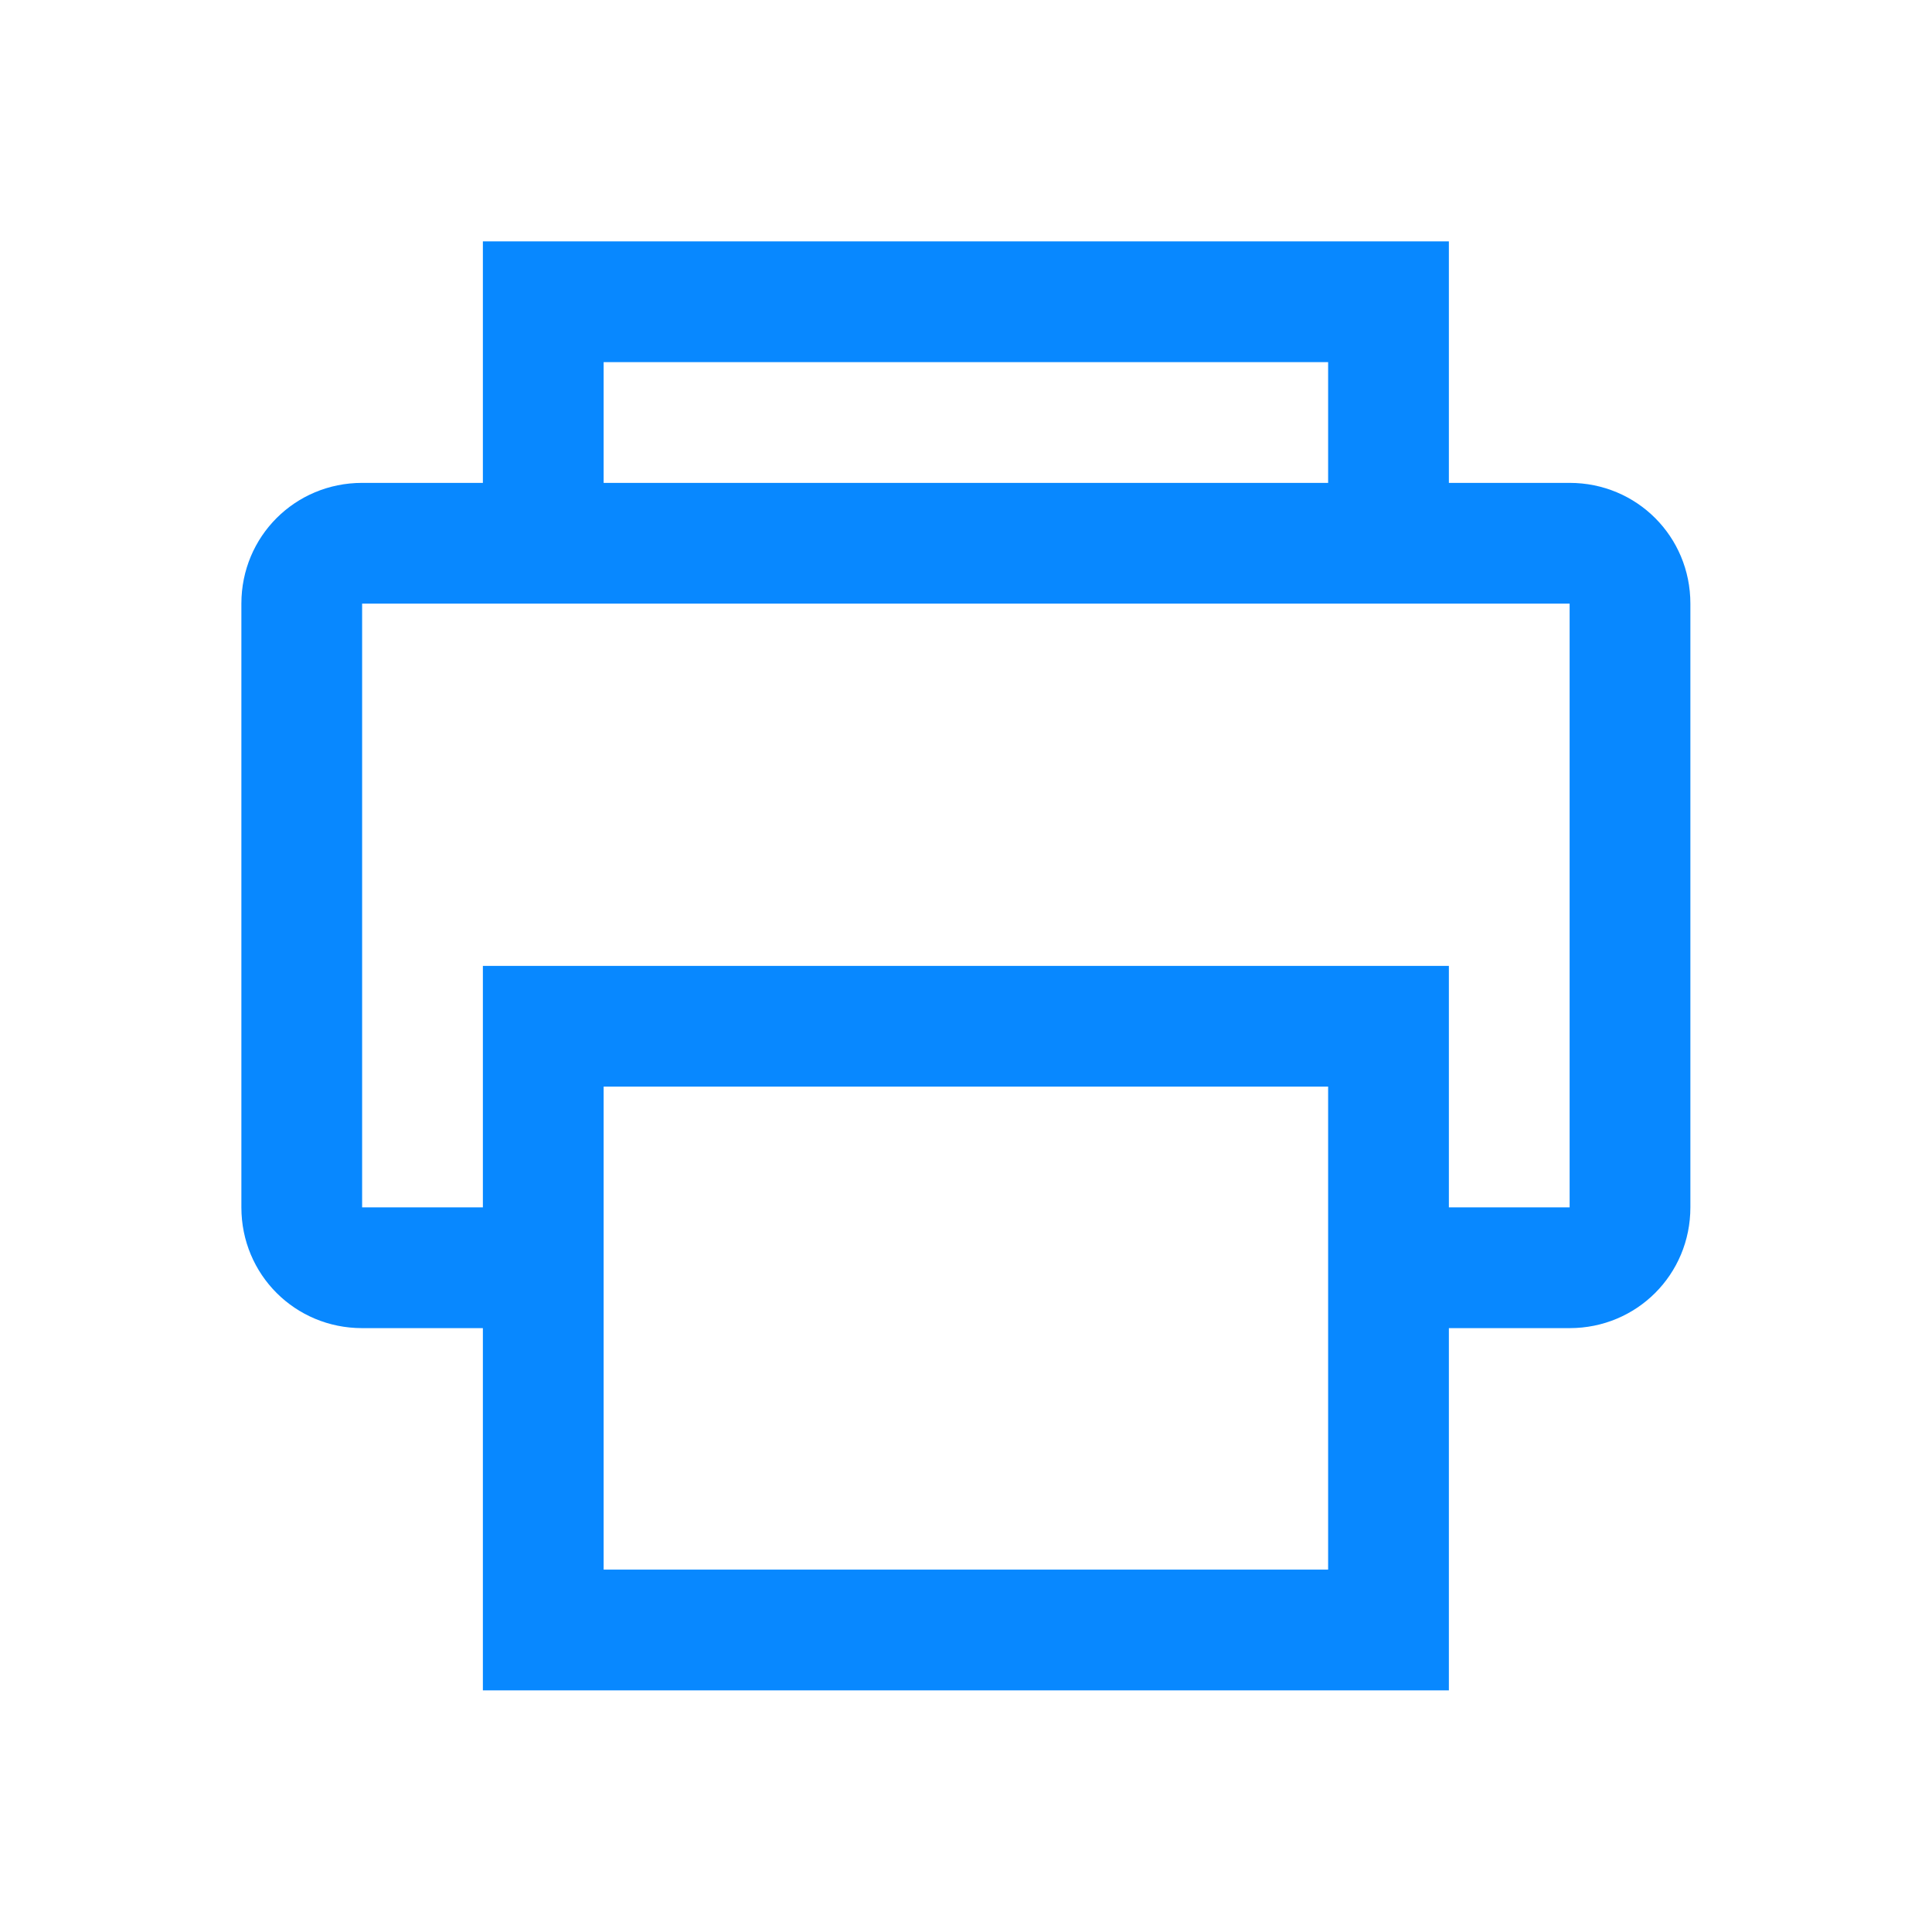
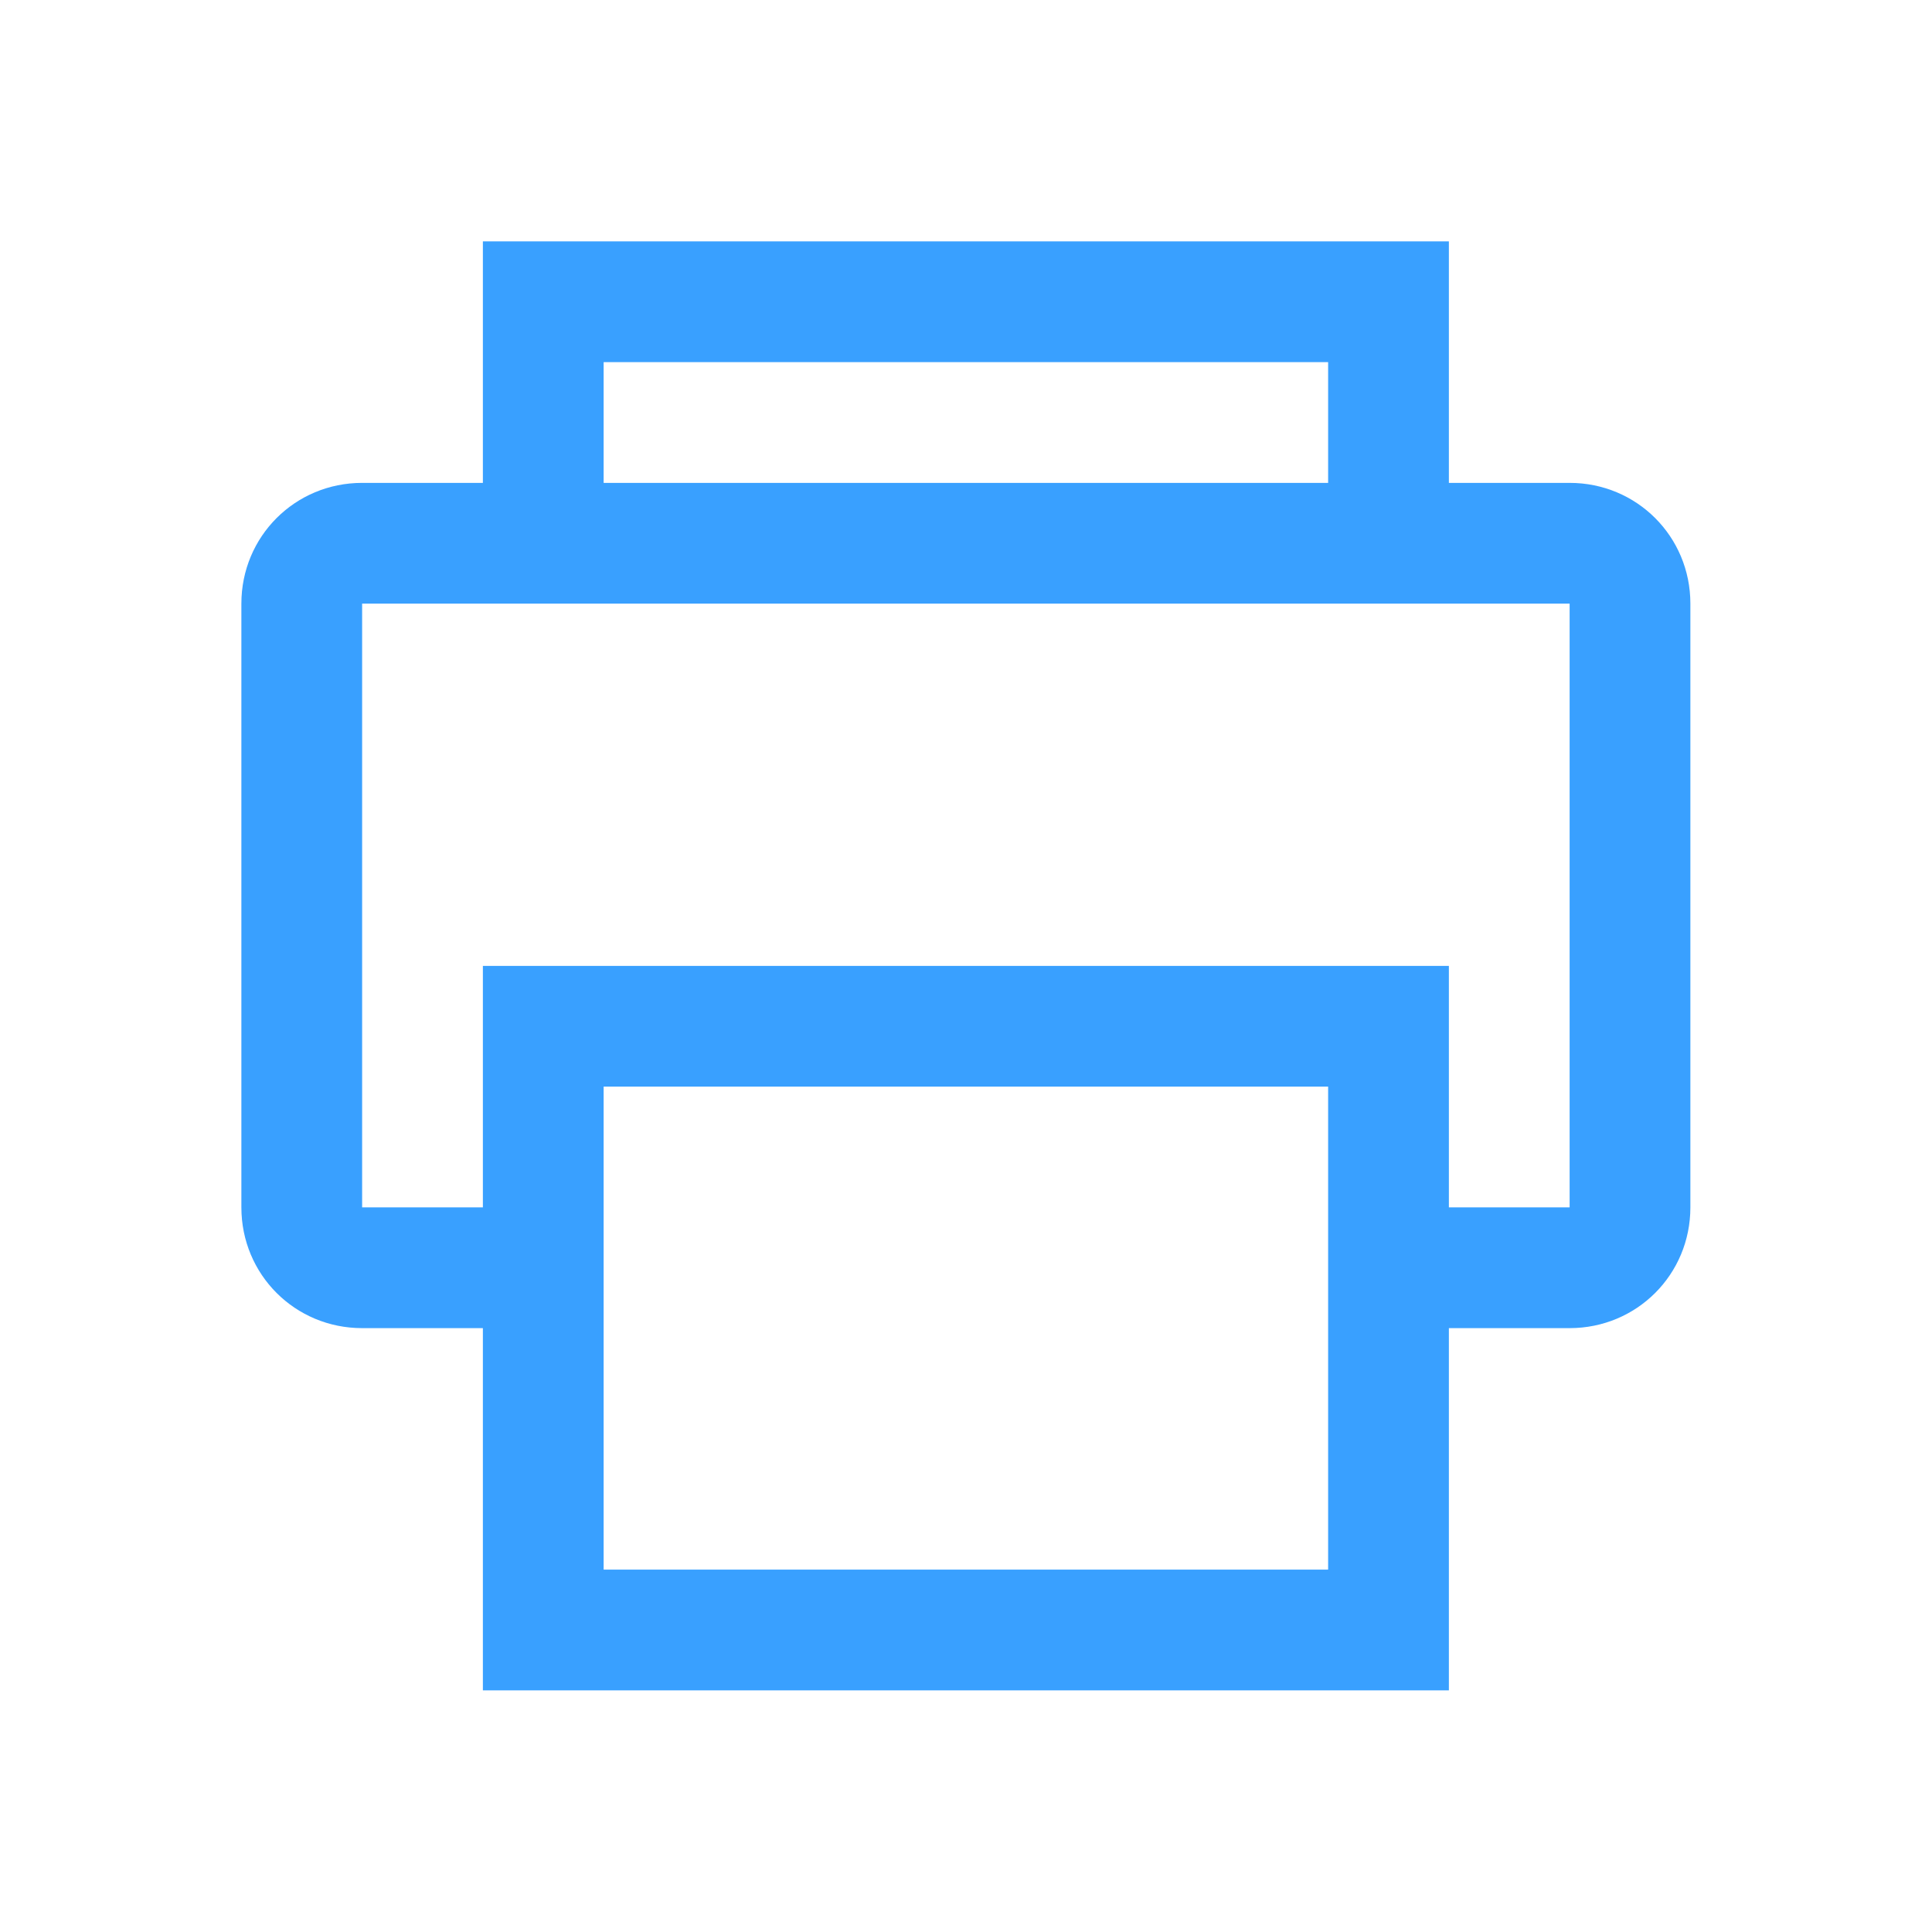
<svg xmlns="http://www.w3.org/2000/svg" fill="none" version="1.1" width="32" height="32" viewBox="0 0 32 32">
-   <path d="M7.998,3.998C7.998,3.998,7.998,7.998,7.998,7.998C7.998,7.998,5.998,7.998,5.998,7.998C4.886,7.998,3.998,8.886,3.998,9.998C3.998,9.998,3.998,19.998,3.998,19.998C3.998,21.11,4.886,21.998,5.998,21.998C5.998,21.998,7.998,21.998,7.998,21.998C7.998,21.998,7.998,27.998,7.998,27.998C7.998,27.998,23.998,27.998,23.998,27.998C23.998,27.998,23.998,21.998,23.998,21.998C23.998,21.998,25.998,21.998,25.998,21.998C27.11,21.998,27.998,21.11,27.998,19.998C27.998,19.998,27.998,9.998,27.998,9.998C27.998,8.886,27.11,7.998,25.998,7.998C25.998,7.998,23.998,7.998,23.998,7.998C23.998,7.998,23.998,3.998,23.998,3.998C23.998,3.998,7.998,3.998,7.998,3.998ZM21.998,7.998C21.998,7.998,9.998,7.998,9.998,7.998C9.998,7.998,9.998,5.998,9.998,5.998C9.998,5.998,21.998,5.998,21.998,5.998C21.998,5.998,21.998,7.998,21.998,7.998ZM5.998,9.998C5.998,9.998,25.998,9.998,25.998,9.998C25.998,9.998,25.998,19.998,25.998,19.998C25.998,19.998,23.998,19.998,23.998,19.998C23.998,19.998,23.998,15.998,23.998,15.998C23.998,15.998,7.998,15.998,7.998,15.998C7.998,15.998,7.998,19.998,7.998,19.998C7.998,19.998,5.998,19.998,5.998,19.998C5.998,19.998,5.998,9.998,5.998,9.998ZM9.998,25.998C9.998,25.998,9.998,17.998,9.998,17.998C9.998,17.998,21.998,17.998,21.998,17.998C21.998,17.998,21.998,25.998,21.998,25.998C21.998,25.998,9.998,25.998,9.998,25.998Z" fill="#0888FF" fill-opacity="1" />
+   <path d="M7.998,3.998C7.998,3.998,7.998,7.998,7.998,7.998C7.998,7.998,5.998,7.998,5.998,7.998C4.886,7.998,3.998,8.886,3.998,9.998C3.998,9.998,3.998,19.998,3.998,19.998C3.998,21.11,4.886,21.998,5.998,21.998C5.998,21.998,7.998,21.998,7.998,21.998C7.998,21.998,7.998,27.998,7.998,27.998C7.998,27.998,23.998,27.998,23.998,27.998C23.998,27.998,23.998,21.998,23.998,21.998C23.998,21.998,25.998,21.998,25.998,21.998C27.11,21.998,27.998,21.11,27.998,19.998C27.998,19.998,27.998,9.998,27.998,9.998C27.998,8.886,27.11,7.998,25.998,7.998C25.998,7.998,23.998,7.998,23.998,7.998C23.998,7.998,23.998,3.998,23.998,3.998C23.998,3.998,7.998,3.998,7.998,3.998ZM21.998,7.998C21.998,7.998,9.998,7.998,9.998,7.998C9.998,7.998,9.998,5.998,9.998,5.998C9.998,5.998,21.998,5.998,21.998,5.998C21.998,5.998,21.998,7.998,21.998,7.998ZM5.998,9.998C5.998,9.998,25.998,9.998,25.998,9.998C25.998,9.998,25.998,19.998,25.998,19.998C25.998,19.998,23.998,19.998,23.998,19.998C23.998,19.998,23.998,15.998,23.998,15.998C23.998,15.998,7.998,15.998,7.998,15.998C7.998,15.998,7.998,19.998,7.998,19.998C7.998,19.998,5.998,19.998,5.998,19.998C5.998,19.998,5.998,9.998,5.998,9.998ZM9.998,25.998C9.998,25.998,9.998,17.998,9.998,17.998C9.998,17.998,21.998,17.998,21.998,17.998C21.998,17.998,21.998,25.998,21.998,25.998C21.998,25.998,9.998,25.998,9.998,25.998Z" fill="#0888FF" fill-opacity="0.8" />
</svg>
